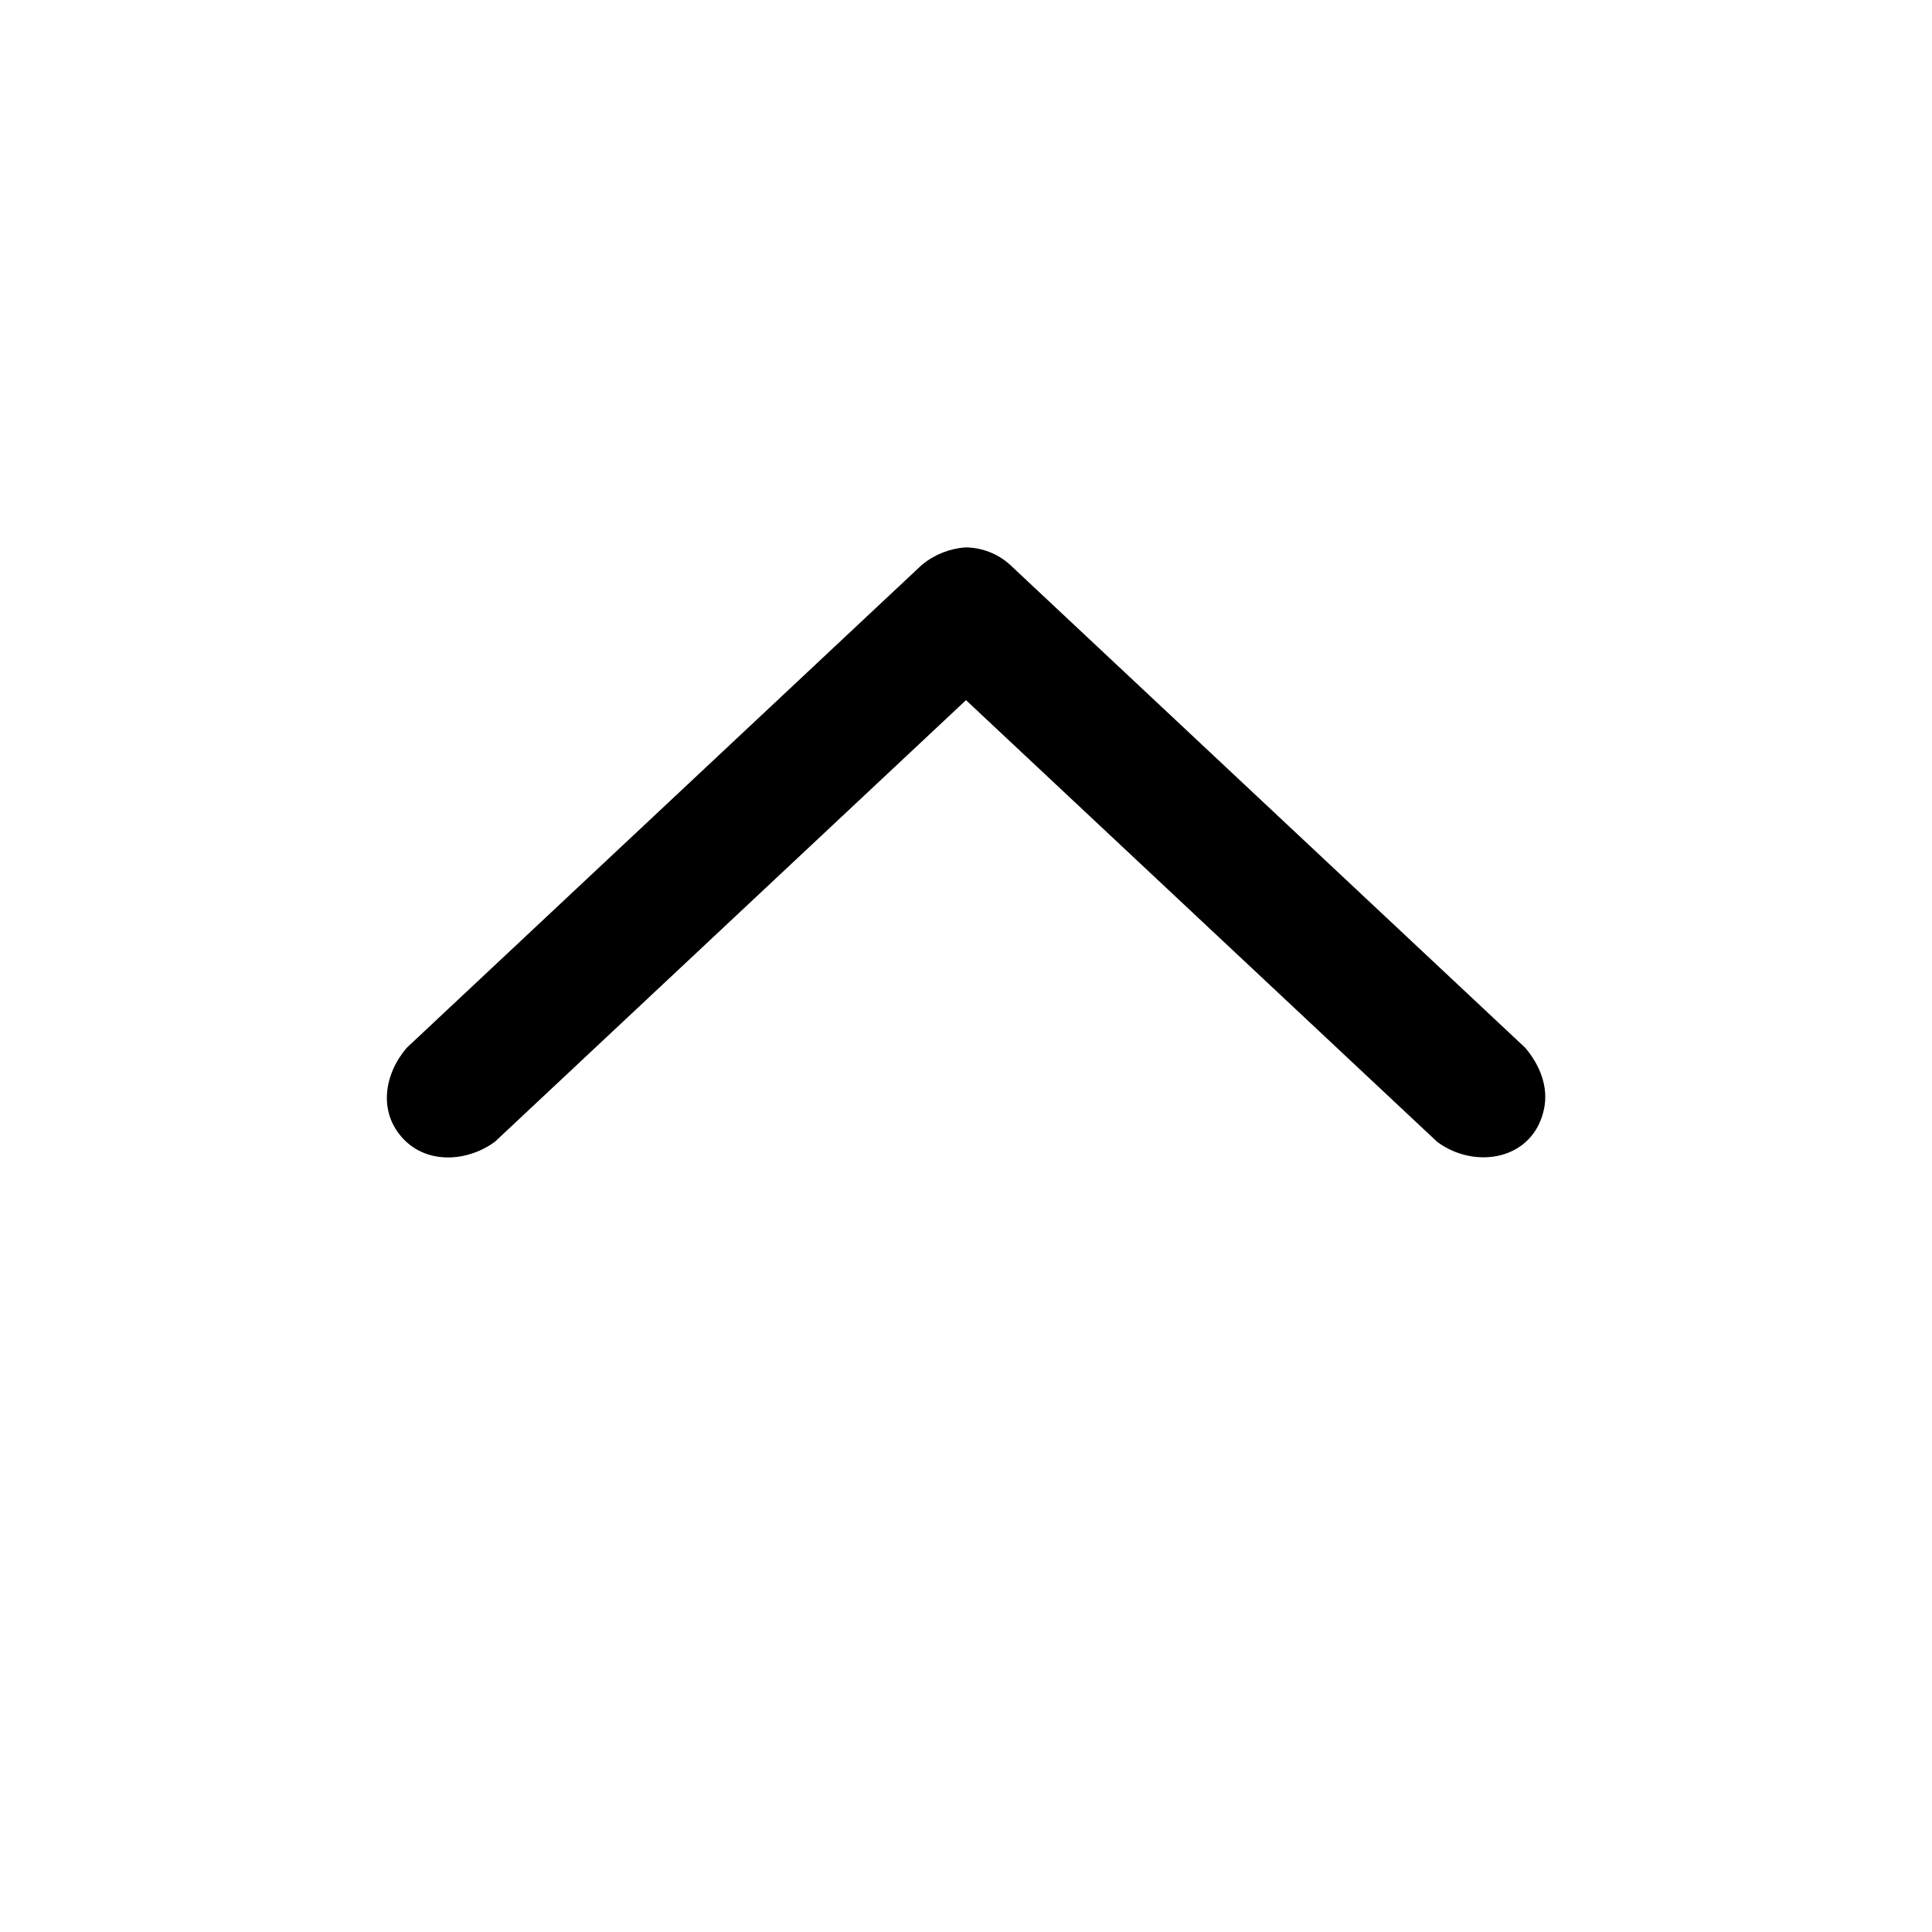
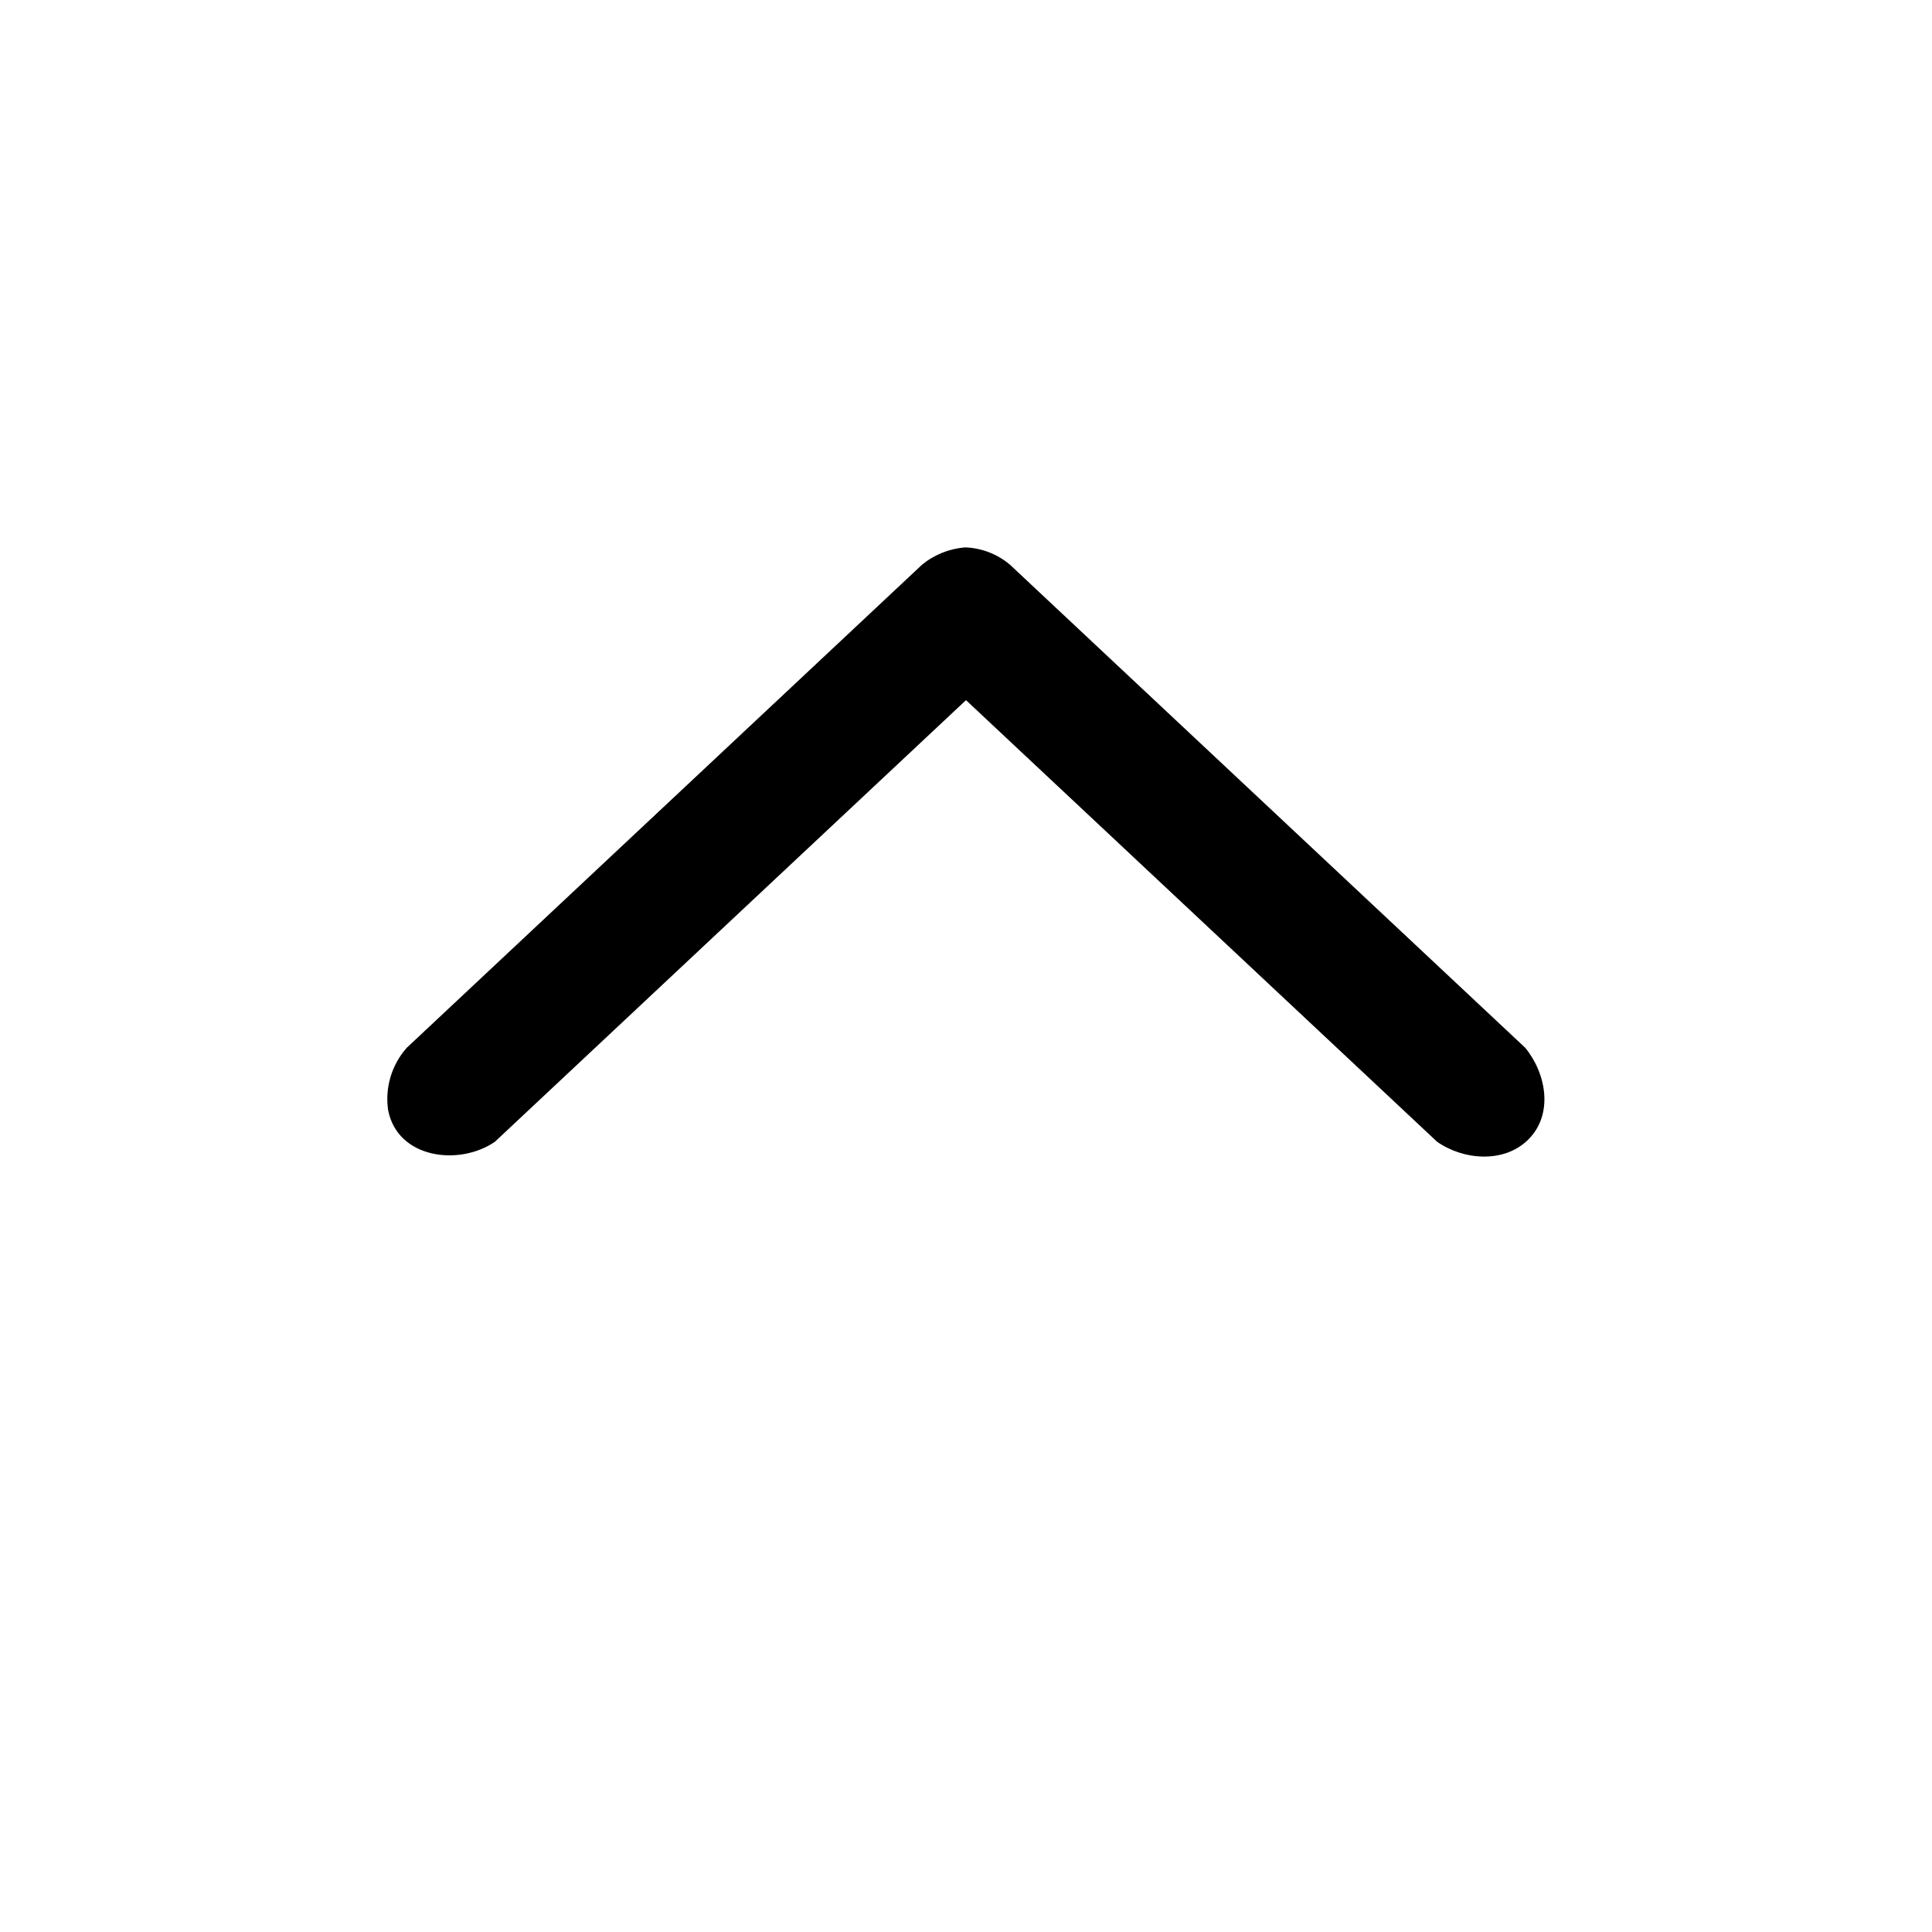
<svg xmlns="http://www.w3.org/2000/svg" width="15" height="15" fill="currentColor" viewBox="0 0 15 15">
-   <path d="M7.5 5.436 3.842 8.865c-.209.153-.519.178-.71-.022-.199-.21-.148-.506.026-.708l4-3.75a.6.6 0 0 1 .337-.135.52.52 0 0 1 .347.135l4 3.75c.111.131.182.3.146.474-.083.4-.538.474-.83.256Z" />
+   <path d="M7.5 5.436 3.842 8.865c-.277.19-.757.131-.829-.248a.6.6 0 0 1 .145-.482l4-3.75a.6.6 0 0 1 .337-.135.57.57 0 0 1 .347.135l4 3.75c.163.199.222.517.022.714-.188.185-.502.158-.706.016Z" />
</svg>
